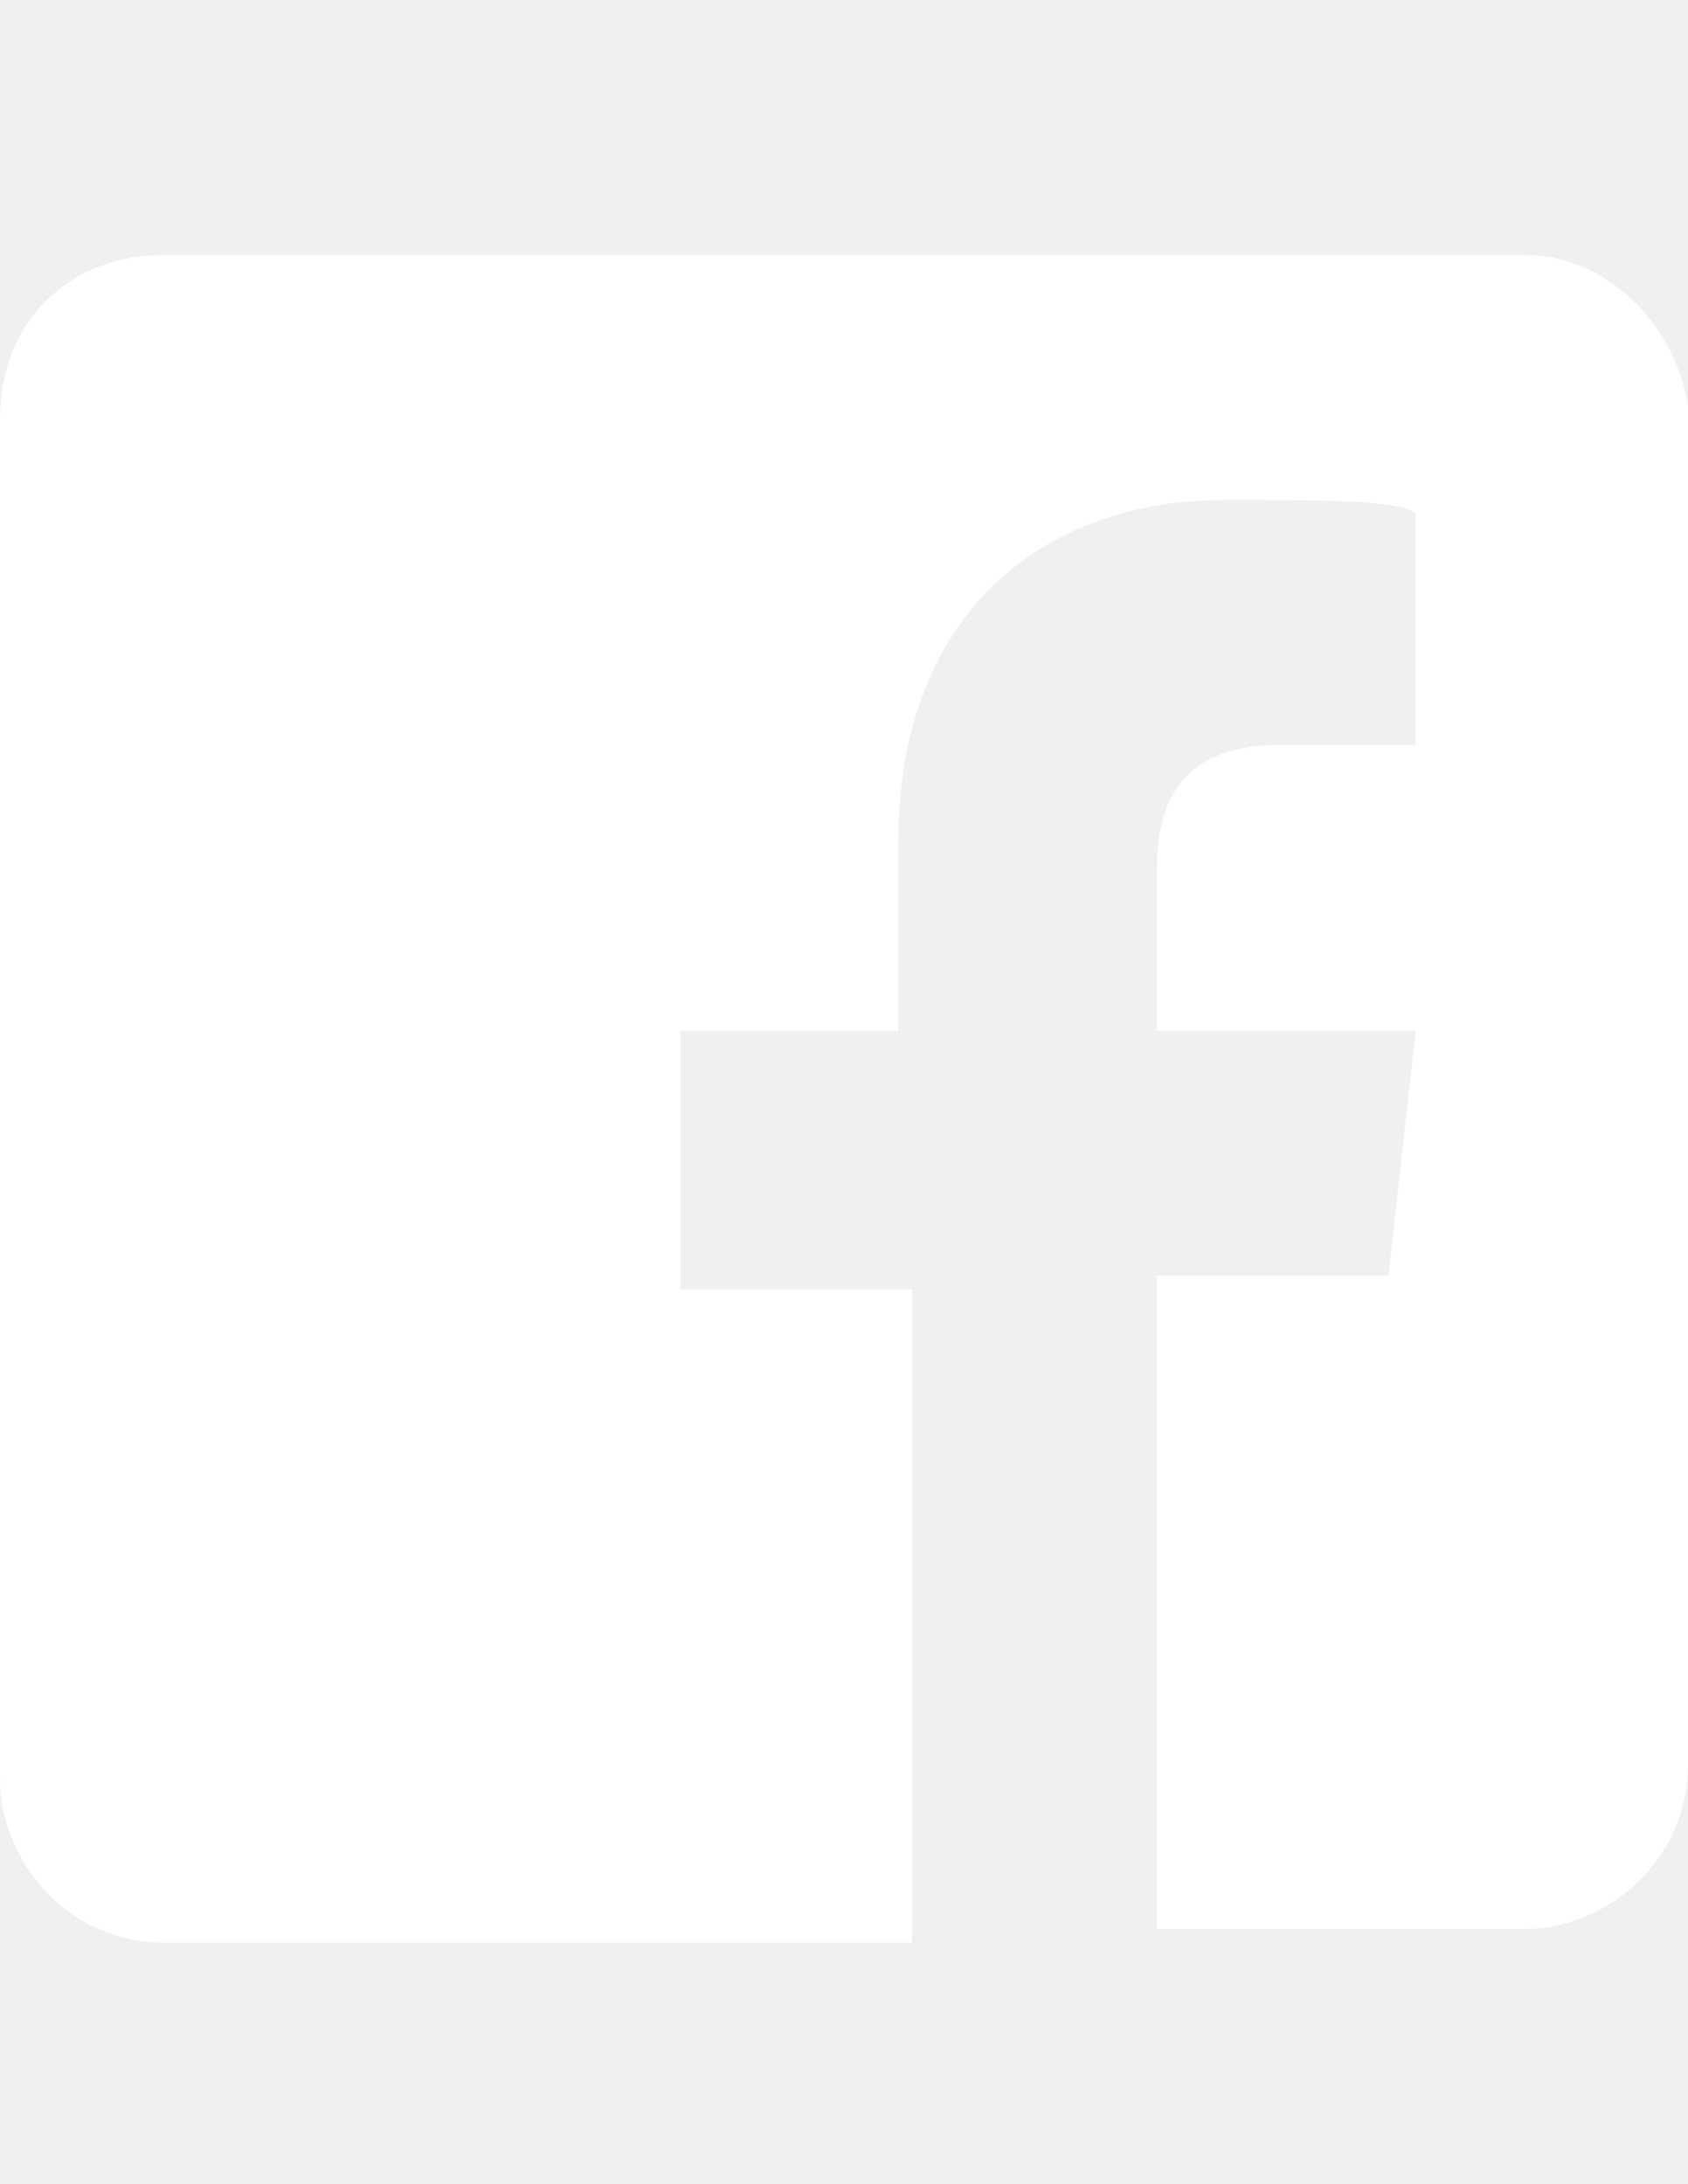
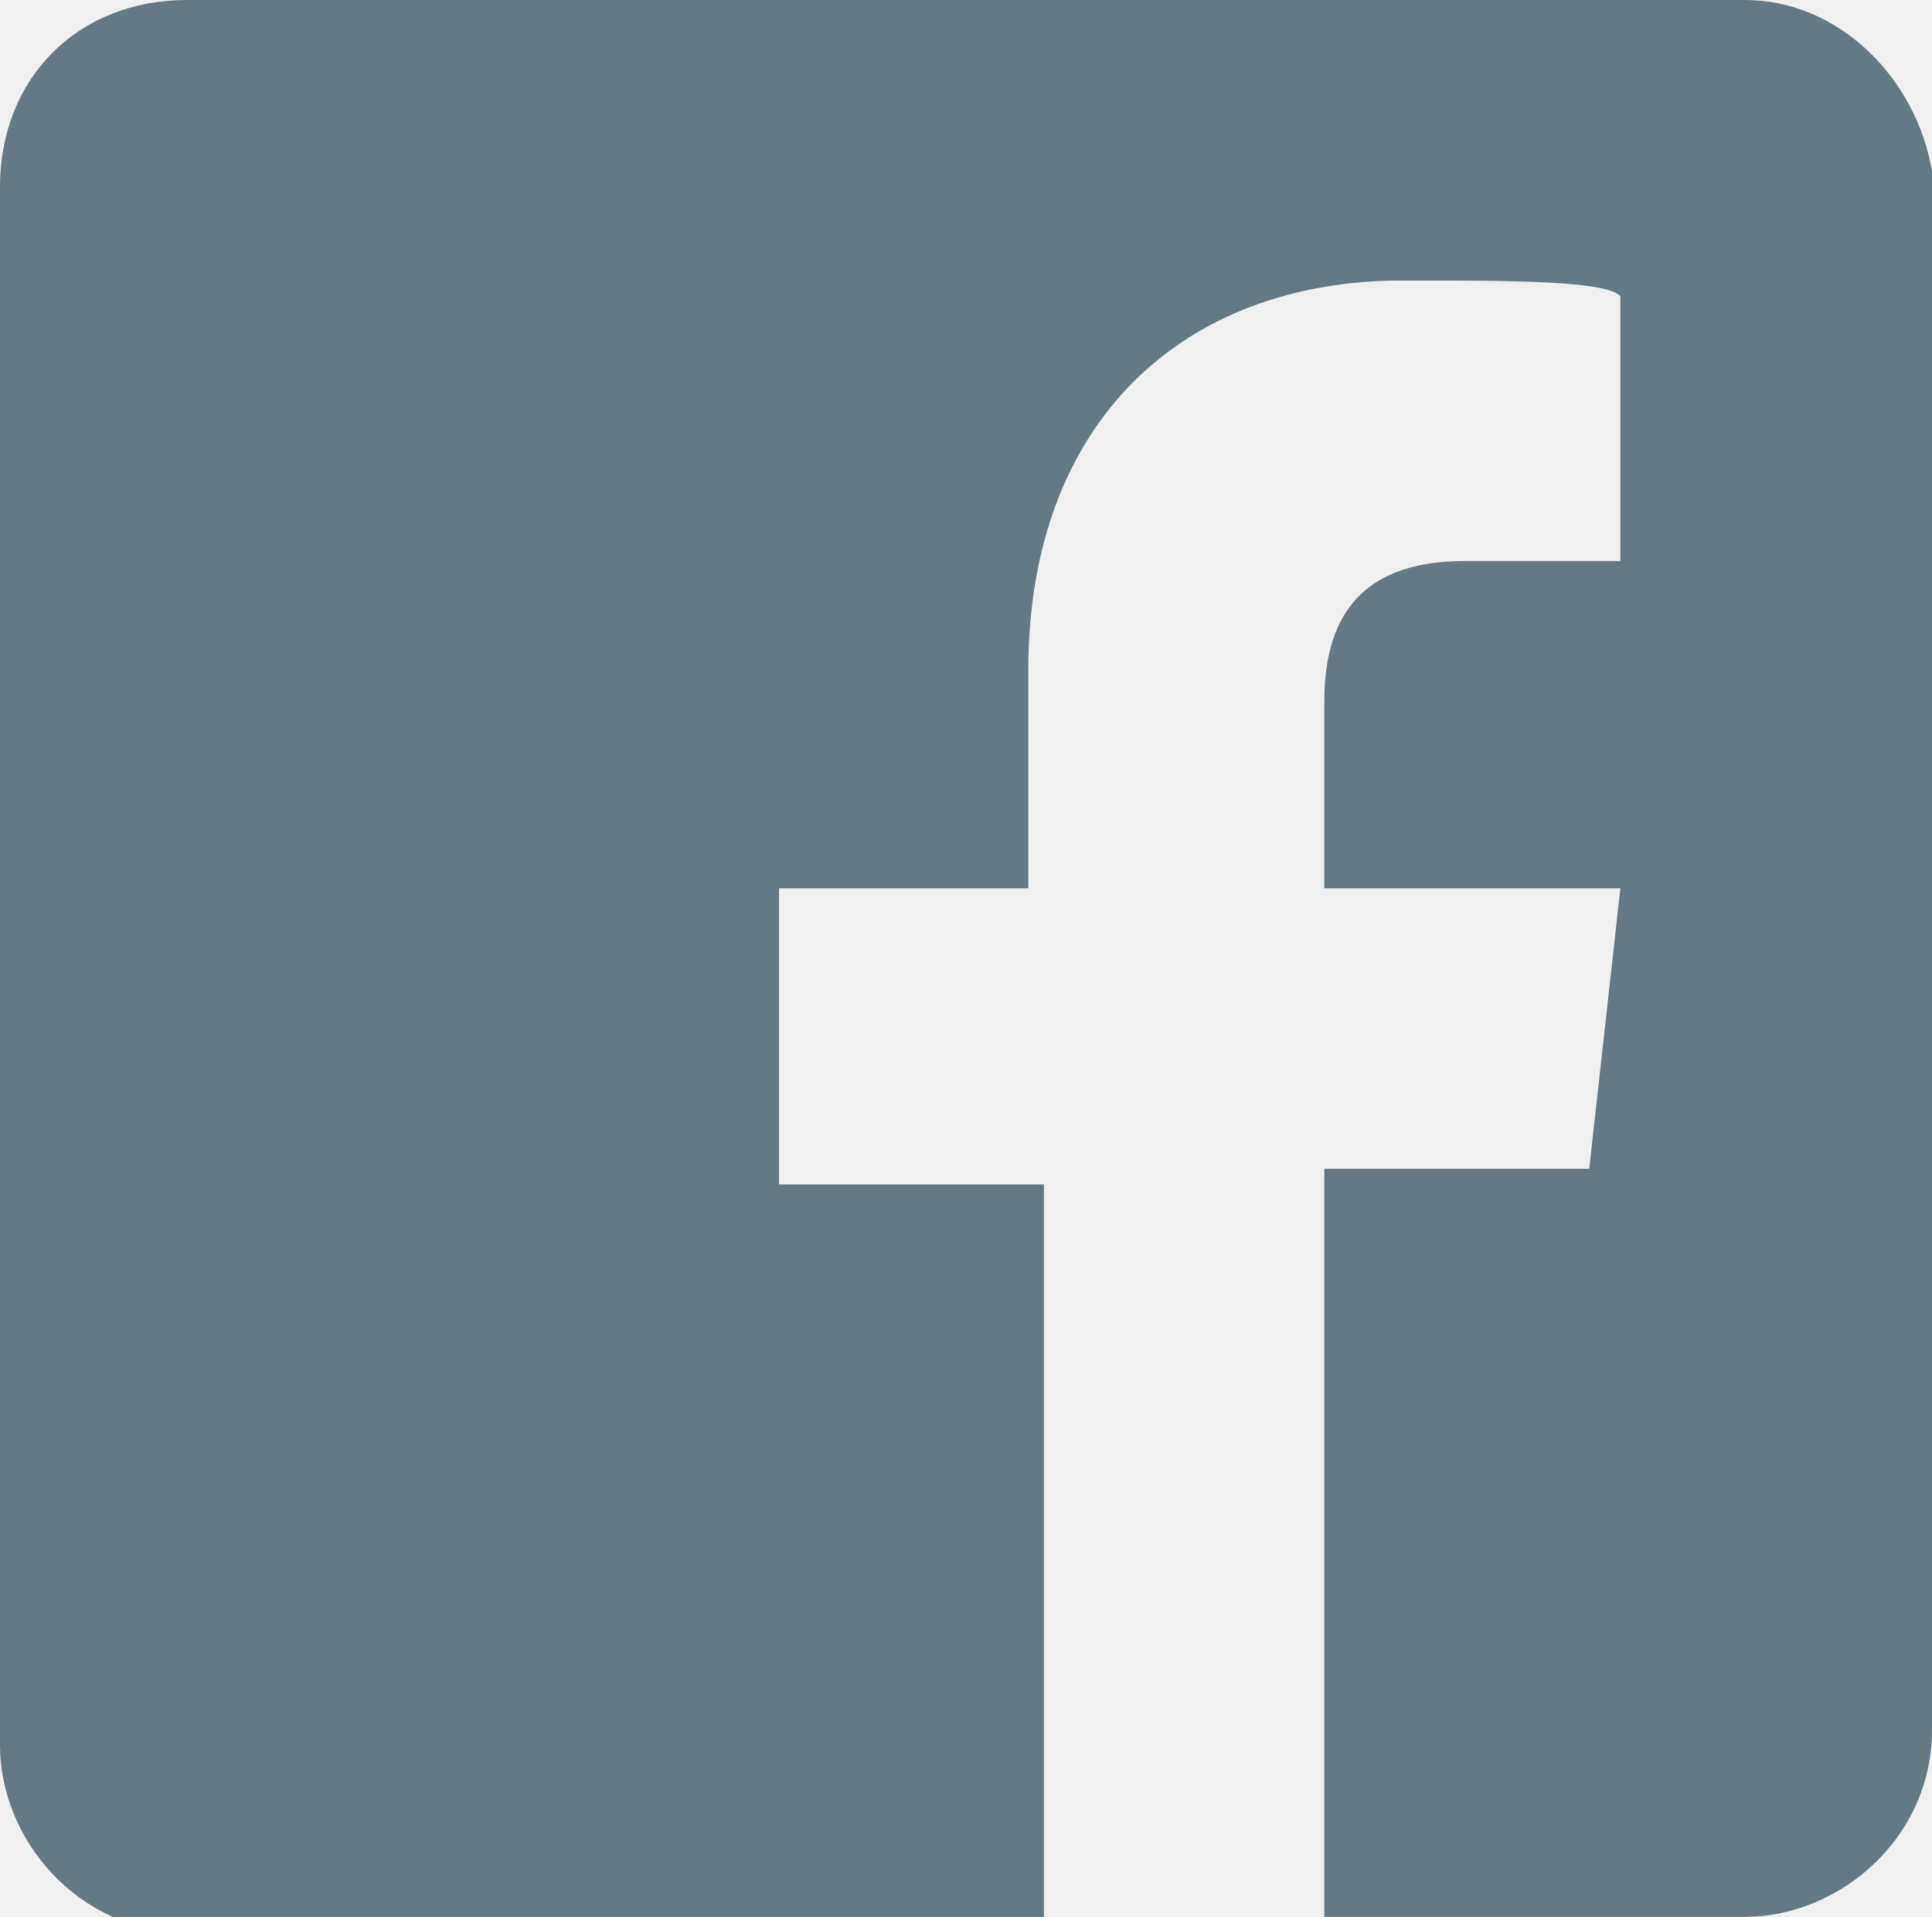
- <svg xmlns="http://www.w3.org/2000/svg" version="1.1" id="Layer_1" x="0px" y="0px" width="612px" height="792px" viewBox="0 0 612 792" enable-background="new 0 0 612 792" xml:space="preserve">
+ <svg xmlns="http://www.w3.org/2000/svg" version="1.1" id="Layer_1" x="0px" y="0px" viewBox="0 0 12.4 12.3" style="enable-background:new 0 0 12.4 12.3;" xml:space="preserve">
+   <style type="text/css">
+ 	.st0{fill:#657984;}
+ </style>
  <g>
-     <path fill="#FFFFFF" d="M552.774,92.468H59.226C24.677,92.468,0,117.145,0,151.693v493.549c0,29.612,24.677,59.226,59.226,59.226   h271.452V467.564h-83.903v-93.774h78.968v-69.097c0-78.968,49.354-123.387,118.451-123.387c34.549,0,64.161,0,69.097,4.936v83.903   h-49.354c-34.549,0-44.419,19.742-44.419,44.419v59.226h93.773l-9.871,88.838h-83.902v236.903h133.258   c29.612,0,59.226-24.678,59.226-59.226V146.758C607.064,117.145,582.387,92.468,552.774,92.468z" />
+     <path class="st0" d="M11.2,0h-10C0.5,0,0,0.5,0,1.2v10c0,0.6,0.5,1.2,1.2,1.2h5.5V7.6H5V5.7h1.6V4.3c0-1.6,1-2.5,2.4-2.5   c0.7,0,1.3,0,1.4,0.1v1.7h-1C8.7,3.6,8.5,4,8.5,4.5v1.2h1.9l-0.2,1.8H8.5v4.8h2.7c0.6,0,1.2-0.5,1.2-1.2v-10   C12.3,0.5,11.8,0,11.2,0z" />
  </g>
</svg>
